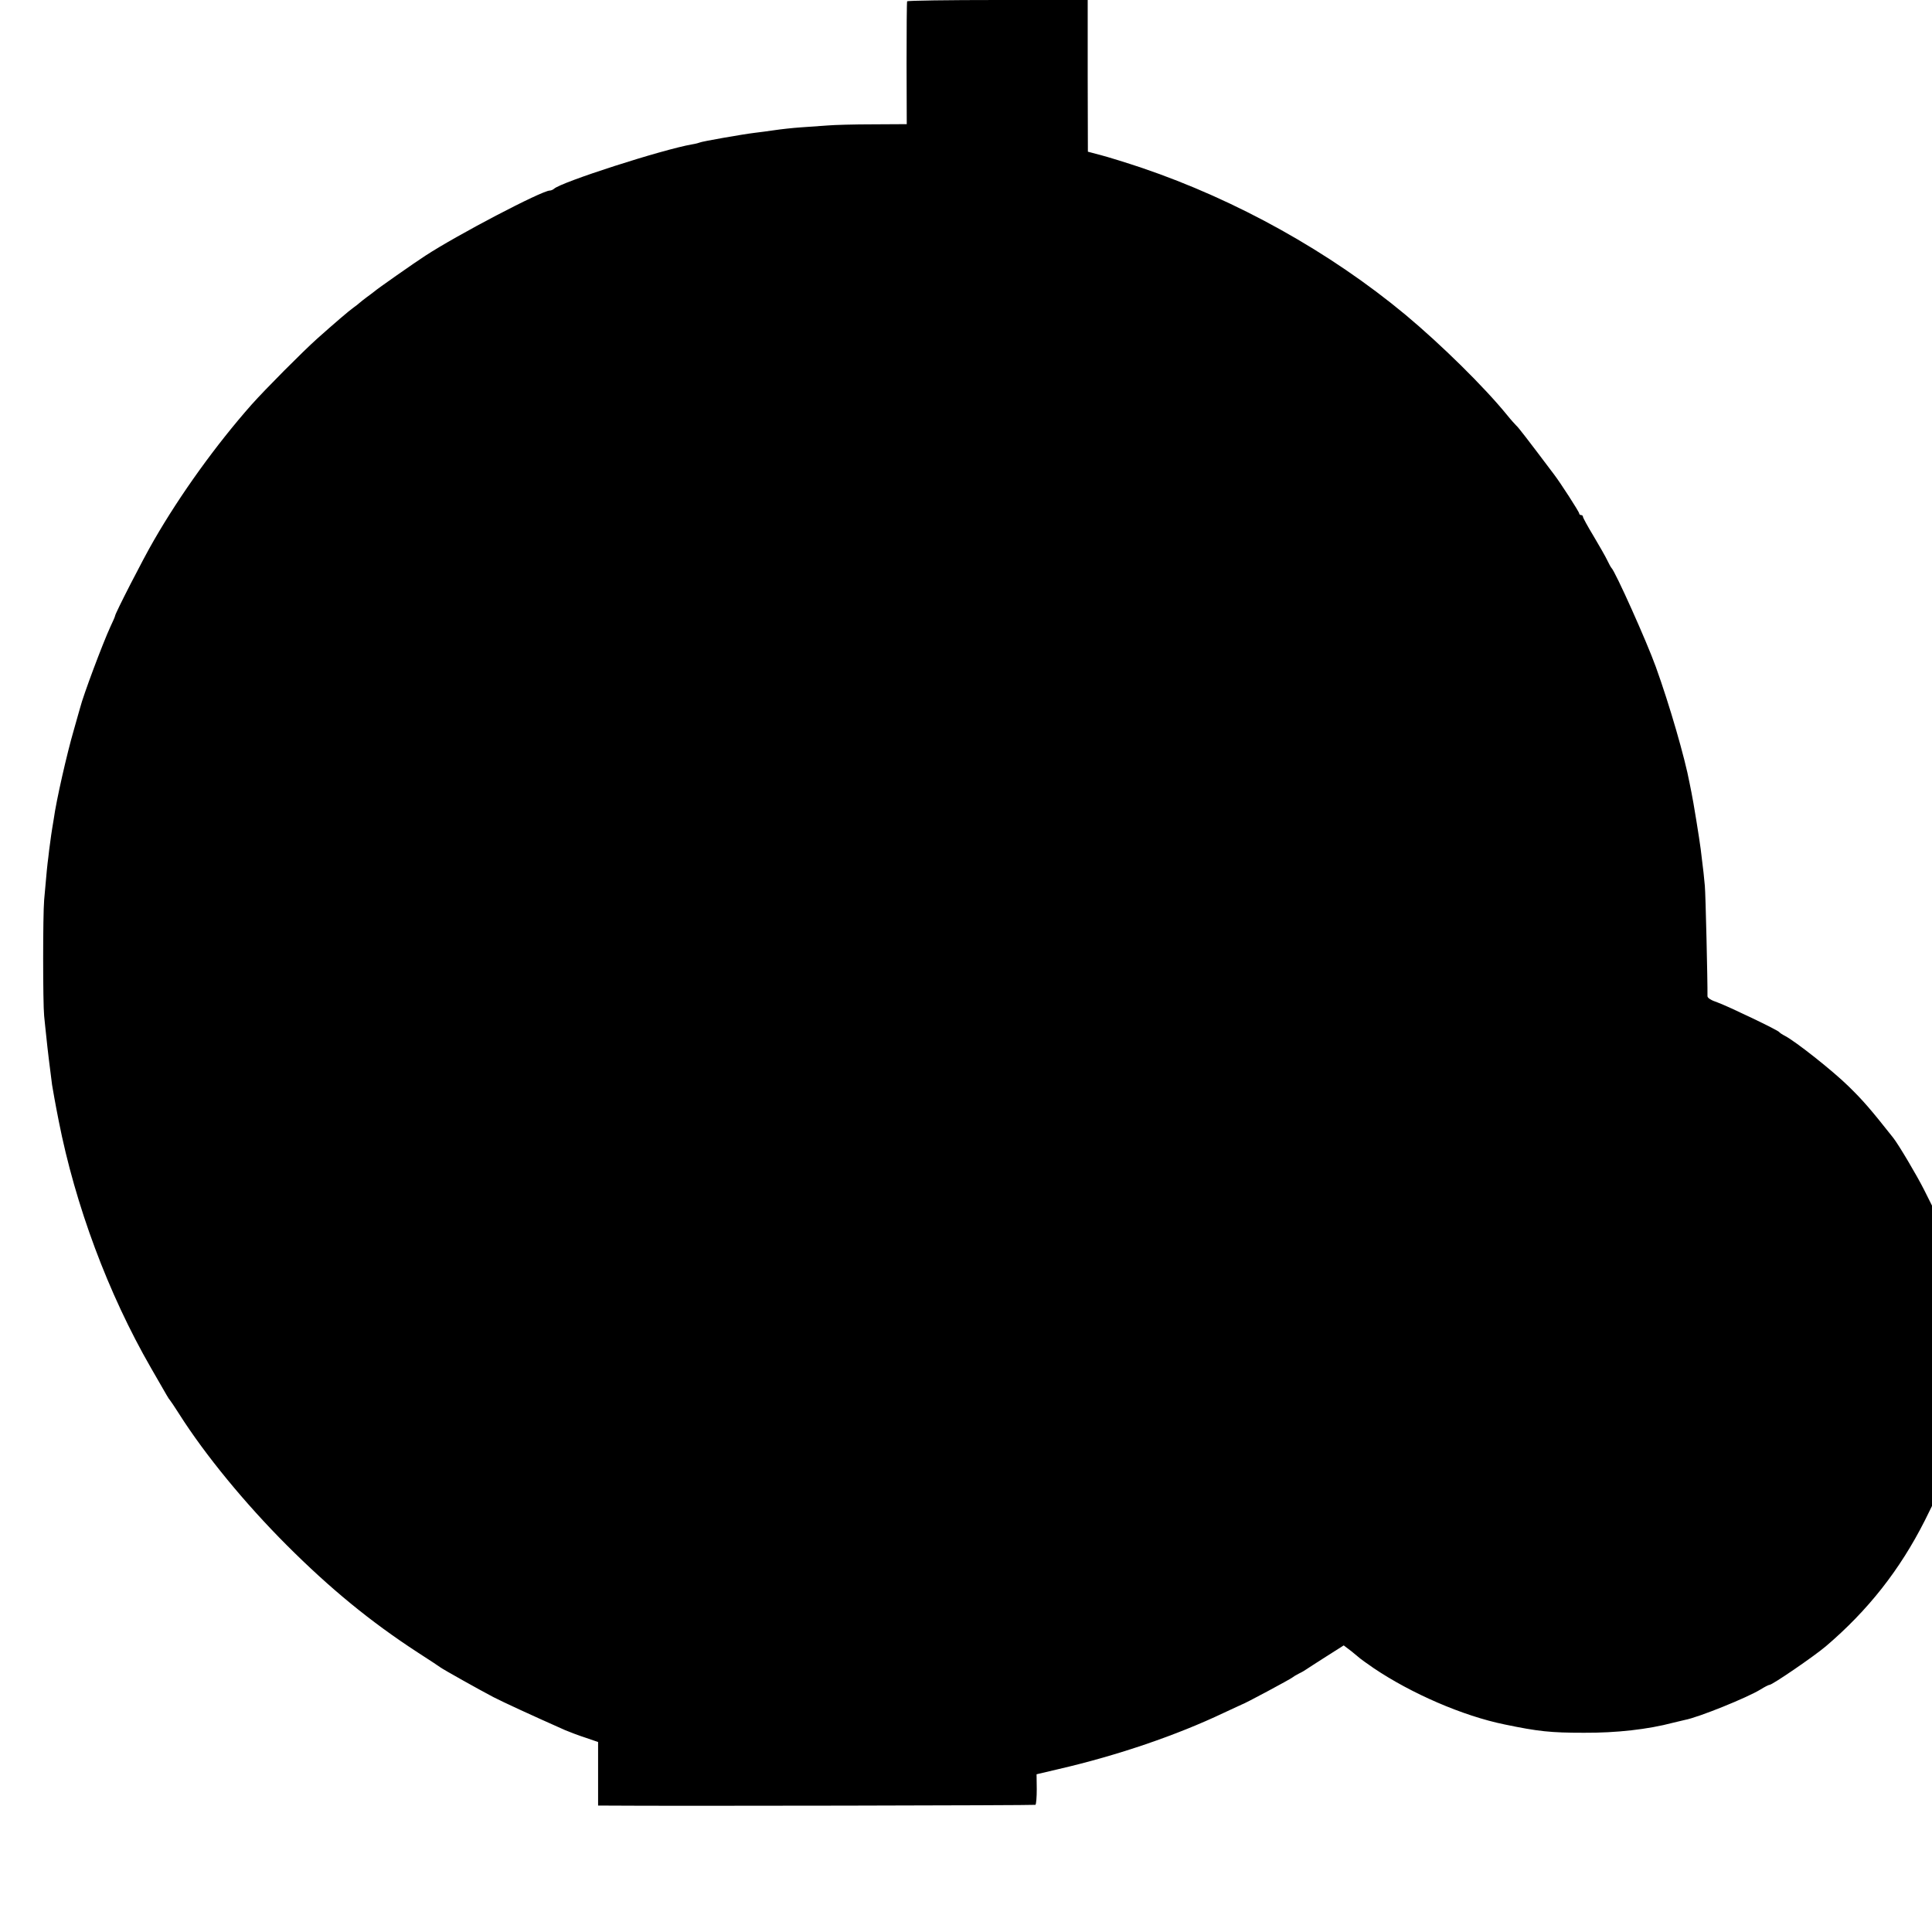
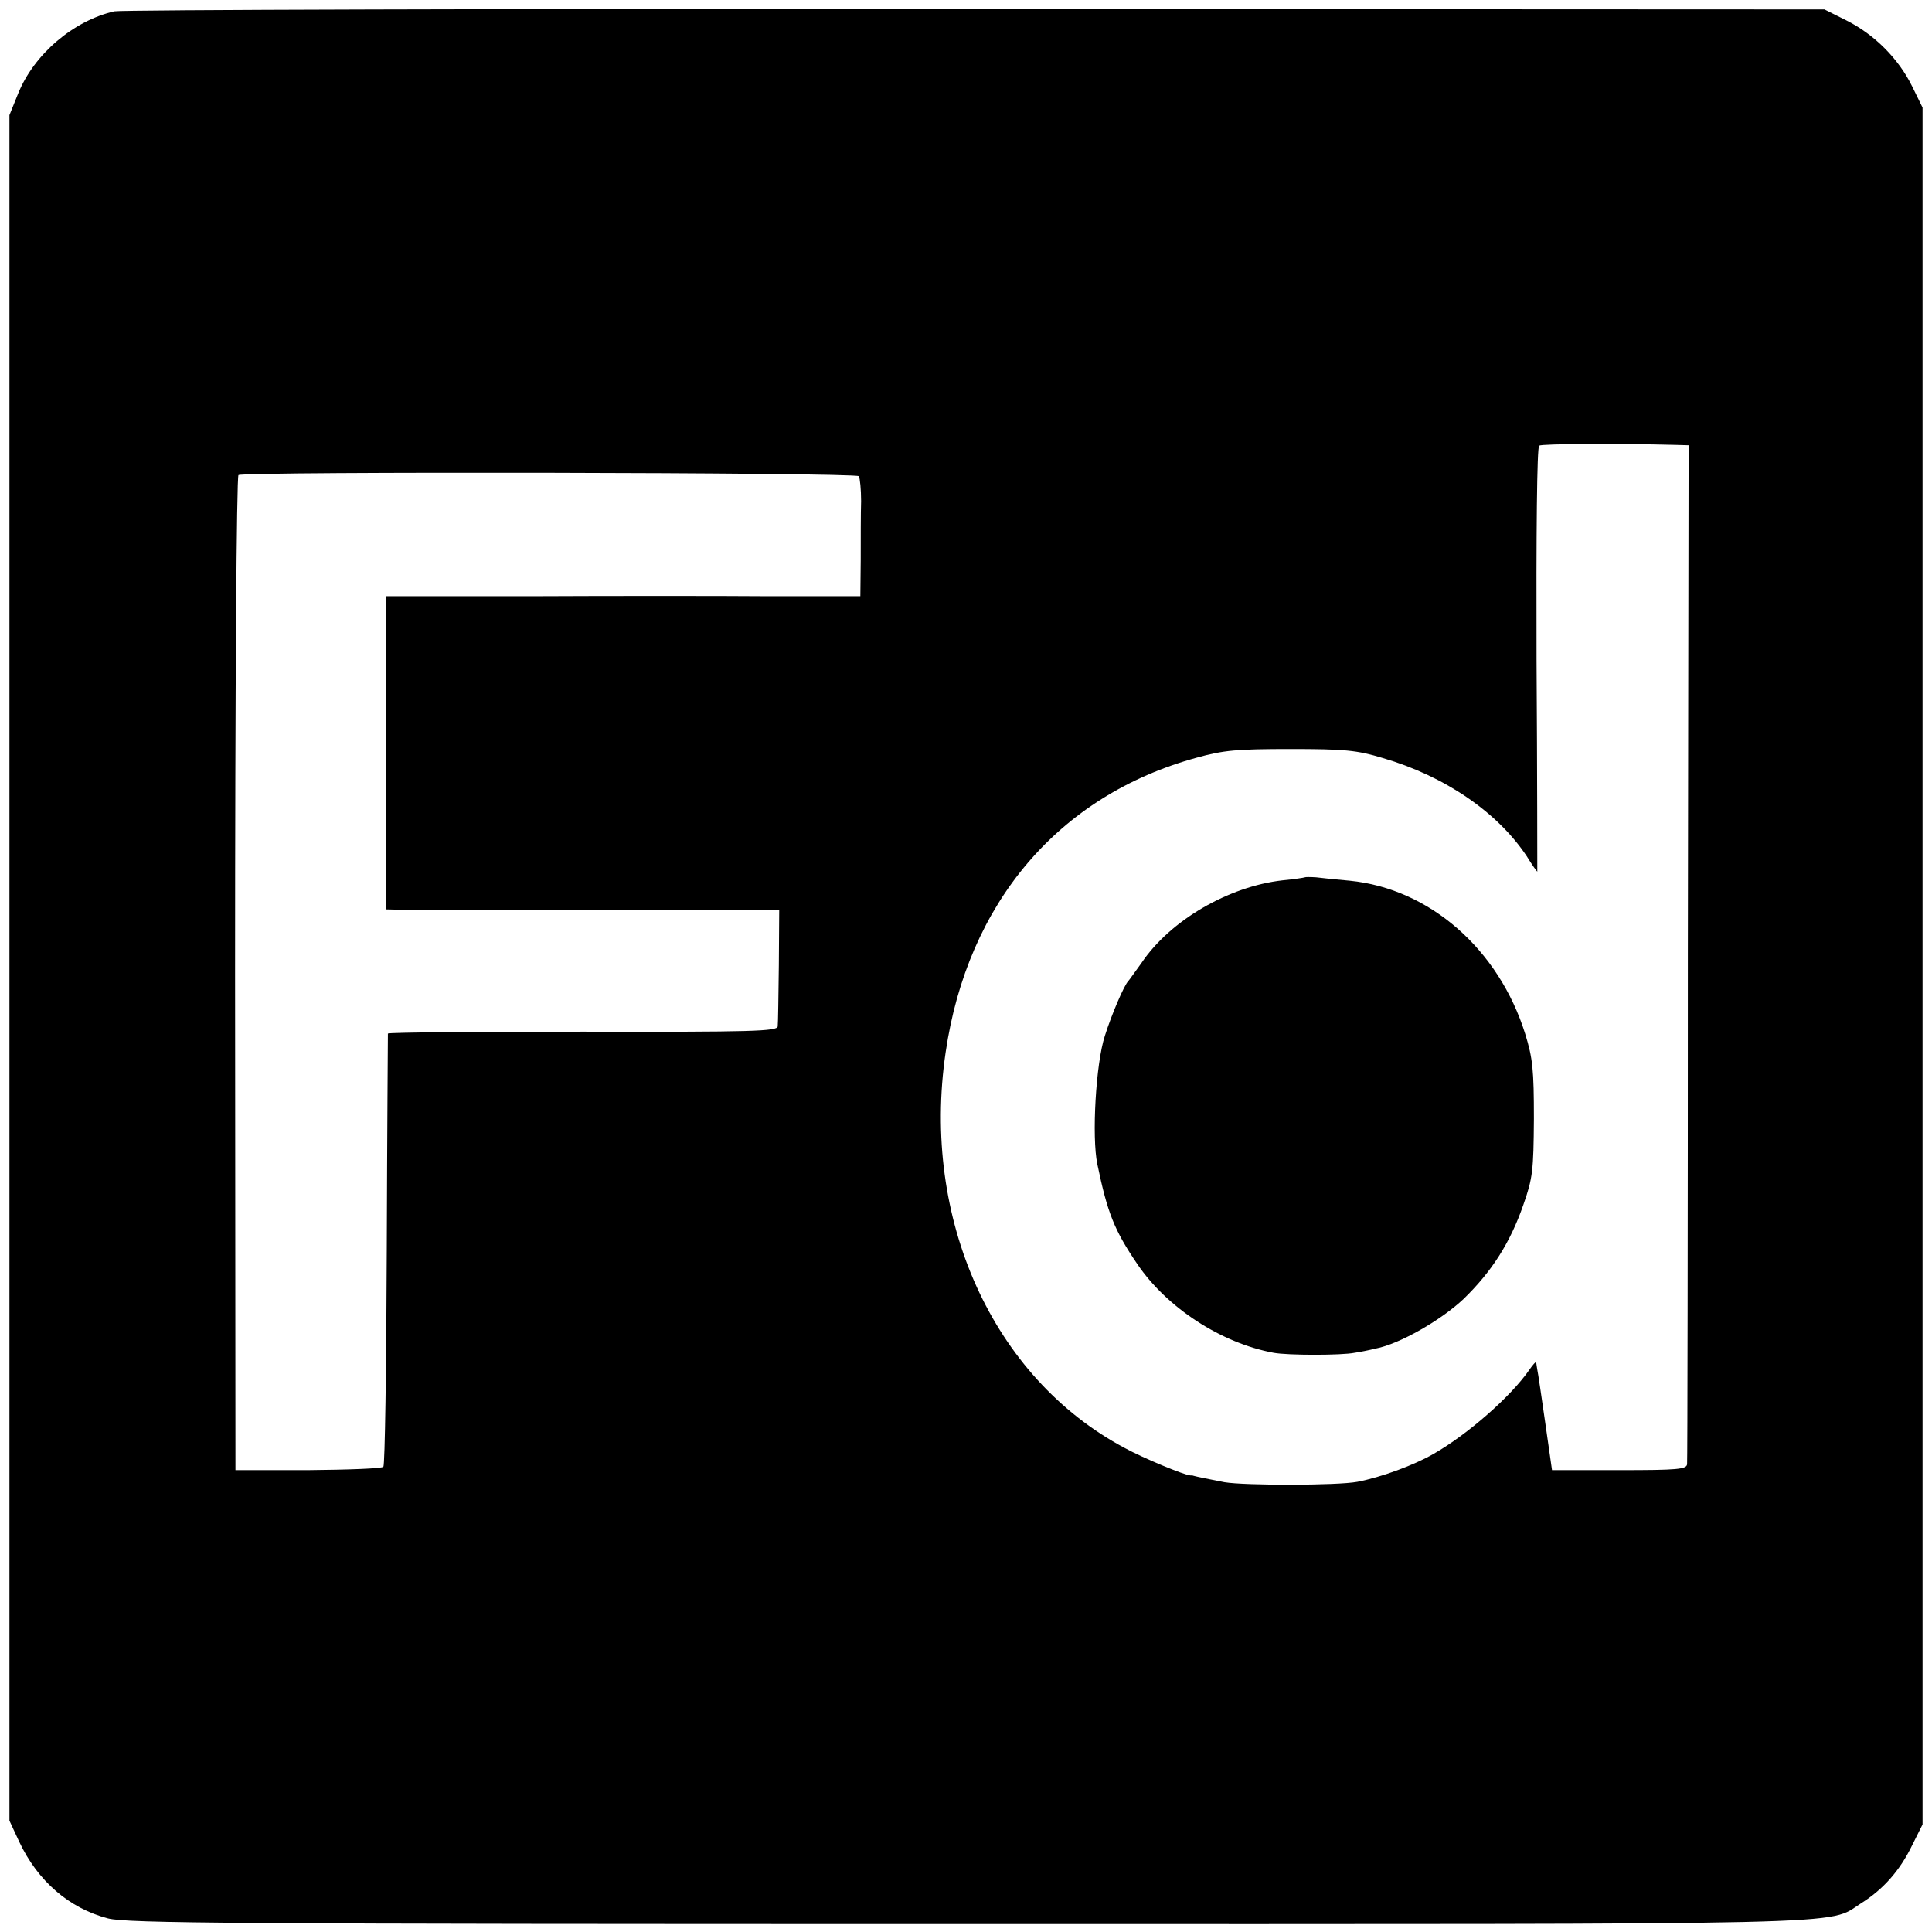
- <svg xmlns="http://www.w3.org/2000/svg" version="1.0" width="1024pt" height="1024pt" viewBox="0 0 1024 1024" preserveAspectRatio="xMidYMid meet">
-   <g transform="translate(0,1024) scale(0.1,-0.1)" fill="#000000" stroke="none">
-     <path d="M4808 10233 c-2 -5 -3 -153 -3 -329 l1 -322 -179 -1 c-98 0 -207 -3 -240 -6 -34 -2 -98 -7 -142 -10 -44 -3 -107 -10 -140 -15 -33 -5 -80 -11 -105 -14 -60 -7 -282 -46 -290 -51 -4 -2 -22 -7 -41 -10 -157 -27 -698 -201 -733 -236 -6 -5 -16 -9 -22 -9 -42 0 -494 -237 -659 -345 -53 -34 -260 -179 -271 -190 -7 -5 -24 -19 -40 -30 -15 -11 -32 -25 -38 -30 -6 -6 -21 -17 -32 -25 -23 -16 -101 -83 -193 -165 -77 -69 -273 -266 -348 -350 -188 -213 -377 -475 -518 -720 -56 -96 -205 -387 -205 -399 0 -3 -11 -29 -25 -58 -41 -89 -144 -364 -160 -428 -2 -8 -18 -62 -34 -120 -36 -123 -93 -374 -106 -470 -2 -14 -6 -38 -9 -55 -3 -16 -7 -48 -10 -70 -3 -22 -8 -58 -10 -80 -5 -37 -9 -74 -22 -225 -7 -81 -7 -545 0 -615 3 -33 9 -85 12 -115 5 -52 20 -175 30 -250 3 -19 18 -105 35 -190 88 -448 262 -916 489 -1310 92 -160 94 -164 100 -170 3 -3 25 -36 50 -75 137 -216 349 -474 570 -695 230 -230 443 -405 695 -569 61 -39 115 -75 120 -79 15 -11 200 -115 280 -157 59 -30 191 -91 380 -175 22 -9 70 -28 108 -40 l67 -23 0 -168 0 -169 48 0 c341 -3 2265 1 2270 4 4 3 7 40 7 83 l-1 79 119 28 c311 72 624 179 872 297 50 23 92 43 95 44 14 3 263 137 270 144 3 3 19 13 35 21 17 8 35 19 40 23 6 4 52 34 104 67 l93 59 42 -32 c22 -18 43 -35 46 -38 3 -3 34 -25 70 -50 200 -135 474 -254 695 -299 178 -37 243 -44 420 -44 173 -1 340 18 472 53 21 5 49 12 63 15 71 13 333 119 402 162 21 13 42 24 47 24 15 0 234 150 298 204 223 190 392 404 525 667 l38 77 0 796 0 796 -41 82 c-38 76 -137 243 -165 278 -121 153 -161 199 -238 274 -85 83 -280 237 -336 266 -14 7 -27 16 -30 20 -8 11 -272 137 -327 157 -33 11 -53 23 -53 33 1 73 -10 546 -14 585 -4 46 -7 74 -22 195 -6 49 -40 259 -49 300 -3 14 -7 36 -10 50 -24 130 -106 414 -179 616 -47 131 -215 506 -235 524 -3 3 -13 21 -22 40 -9 19 -42 77 -73 129 -31 51 -56 97 -56 102 0 5 -4 9 -10 9 -5 0 -10 4 -10 9 0 8 -100 163 -133 206 -143 190 -191 252 -201 260 -6 6 -28 30 -48 55 -123 151 -349 373 -538 531 -402 334 -896 609 -1397 779 -83 28 -181 58 -219 68 l-68 18 -1 402 0 402 -477 0 c-262 0 -478 -3 -480 -7z" />
+ <svg xmlns="http://www.w3.org/2000/svg" version="1.0" width="512pt" height="512pt" viewBox="0 0 512 512" preserveAspectRatio="xMidYMid meet">
+   <g transform="translate(0,512) scale(0.1,-0.1)" fill="#000000" stroke="none">
+     <path d="M303 5090 c-109 -25 -213 -114 -255 -218 l-23 -57 0 -2260 0 -2260 26 -56 c49 -104 132 -176 235 -203 52 -13 317 -15 2276 -15 2414 0 2277 -4 2370 55 59 37 103 87 135 153 l28 56 0 2275 0 2275 -28 57 c-36 73 -100 137 -174 174 l-58 29 -2250 1 c-1237 1 -2264 -2 -2282 -6z m4137 -1149 l35 -1 -2 -1342 c0 -739 -1 -1350 -2 -1358 -1 -14 -26 -16 -179 -16 l-179 0 -18 126 c-10 69 -19 132 -21 140 -1 8 -3 17 -3 20 -1 2 -9 -7 -18 -20 -49 -71 -163 -171 -254 -223 -52 -30 -139 -62 -202 -74 -54 -10 -299 -10 -352 -1 -36 7 -76 15 -82 17 -2 1 -5 1 -8 1 -15 0 -128 47 -175 73 -349 186 -539 606 -474 1048 58 397 300 681 665 781 72 20 107 23 249 23 143 0 176 -3 245 -24 164 -48 303 -143 381 -260 14 -23 27 -41 28 -41 0 0 0 253 -2 562 -1 335 1 564 7 567 7 5 205 6 361 2z m-2164 -83 c3 -5 6 -35 6 -66 -1 -31 -1 -101 -1 -155 l-1 -97 -242 0 c-134 1 -417 1 -629 0 l-386 0 1 -415 0 -415 45 -1 c25 0 260 0 521 0 l475 0 -1 -147 c-1 -81 -2 -154 -3 -162 -1 -13 -65 -15 -516 -14 -283 0 -516 -2 -517 -5 0 -4 -2 -261 -3 -573 -1 -313 -5 -571 -9 -575 -4 -5 -94 -8 -200 -9 l-192 0 -1 1315 c0 749 4 1319 9 1322 15 10 1638 7 1644 -3z" />
+     <path d="M3458 2795 c-2 -1 -28 -5 -59 -8 -143 -16 -298 -106 -374 -219 -17 -23 -32 -45 -35 -48 -11 -11 -44 -88 -62 -145 -24 -73 -35 -268 -20 -340 27 -130 45 -175 106 -265 78 -115 221 -209 361 -235 37 -7 181 -7 215 0 14 2 39 7 55 11 64 12 175 76 234 132 74 72 123 148 158 249 25 71 27 91 28 228 0 130 -3 160 -23 225 -70 224 -253 385 -465 406 -34 3 -74 7 -89 9 -15 1 -29 1 -30 0z" />
  </g>
</svg>
